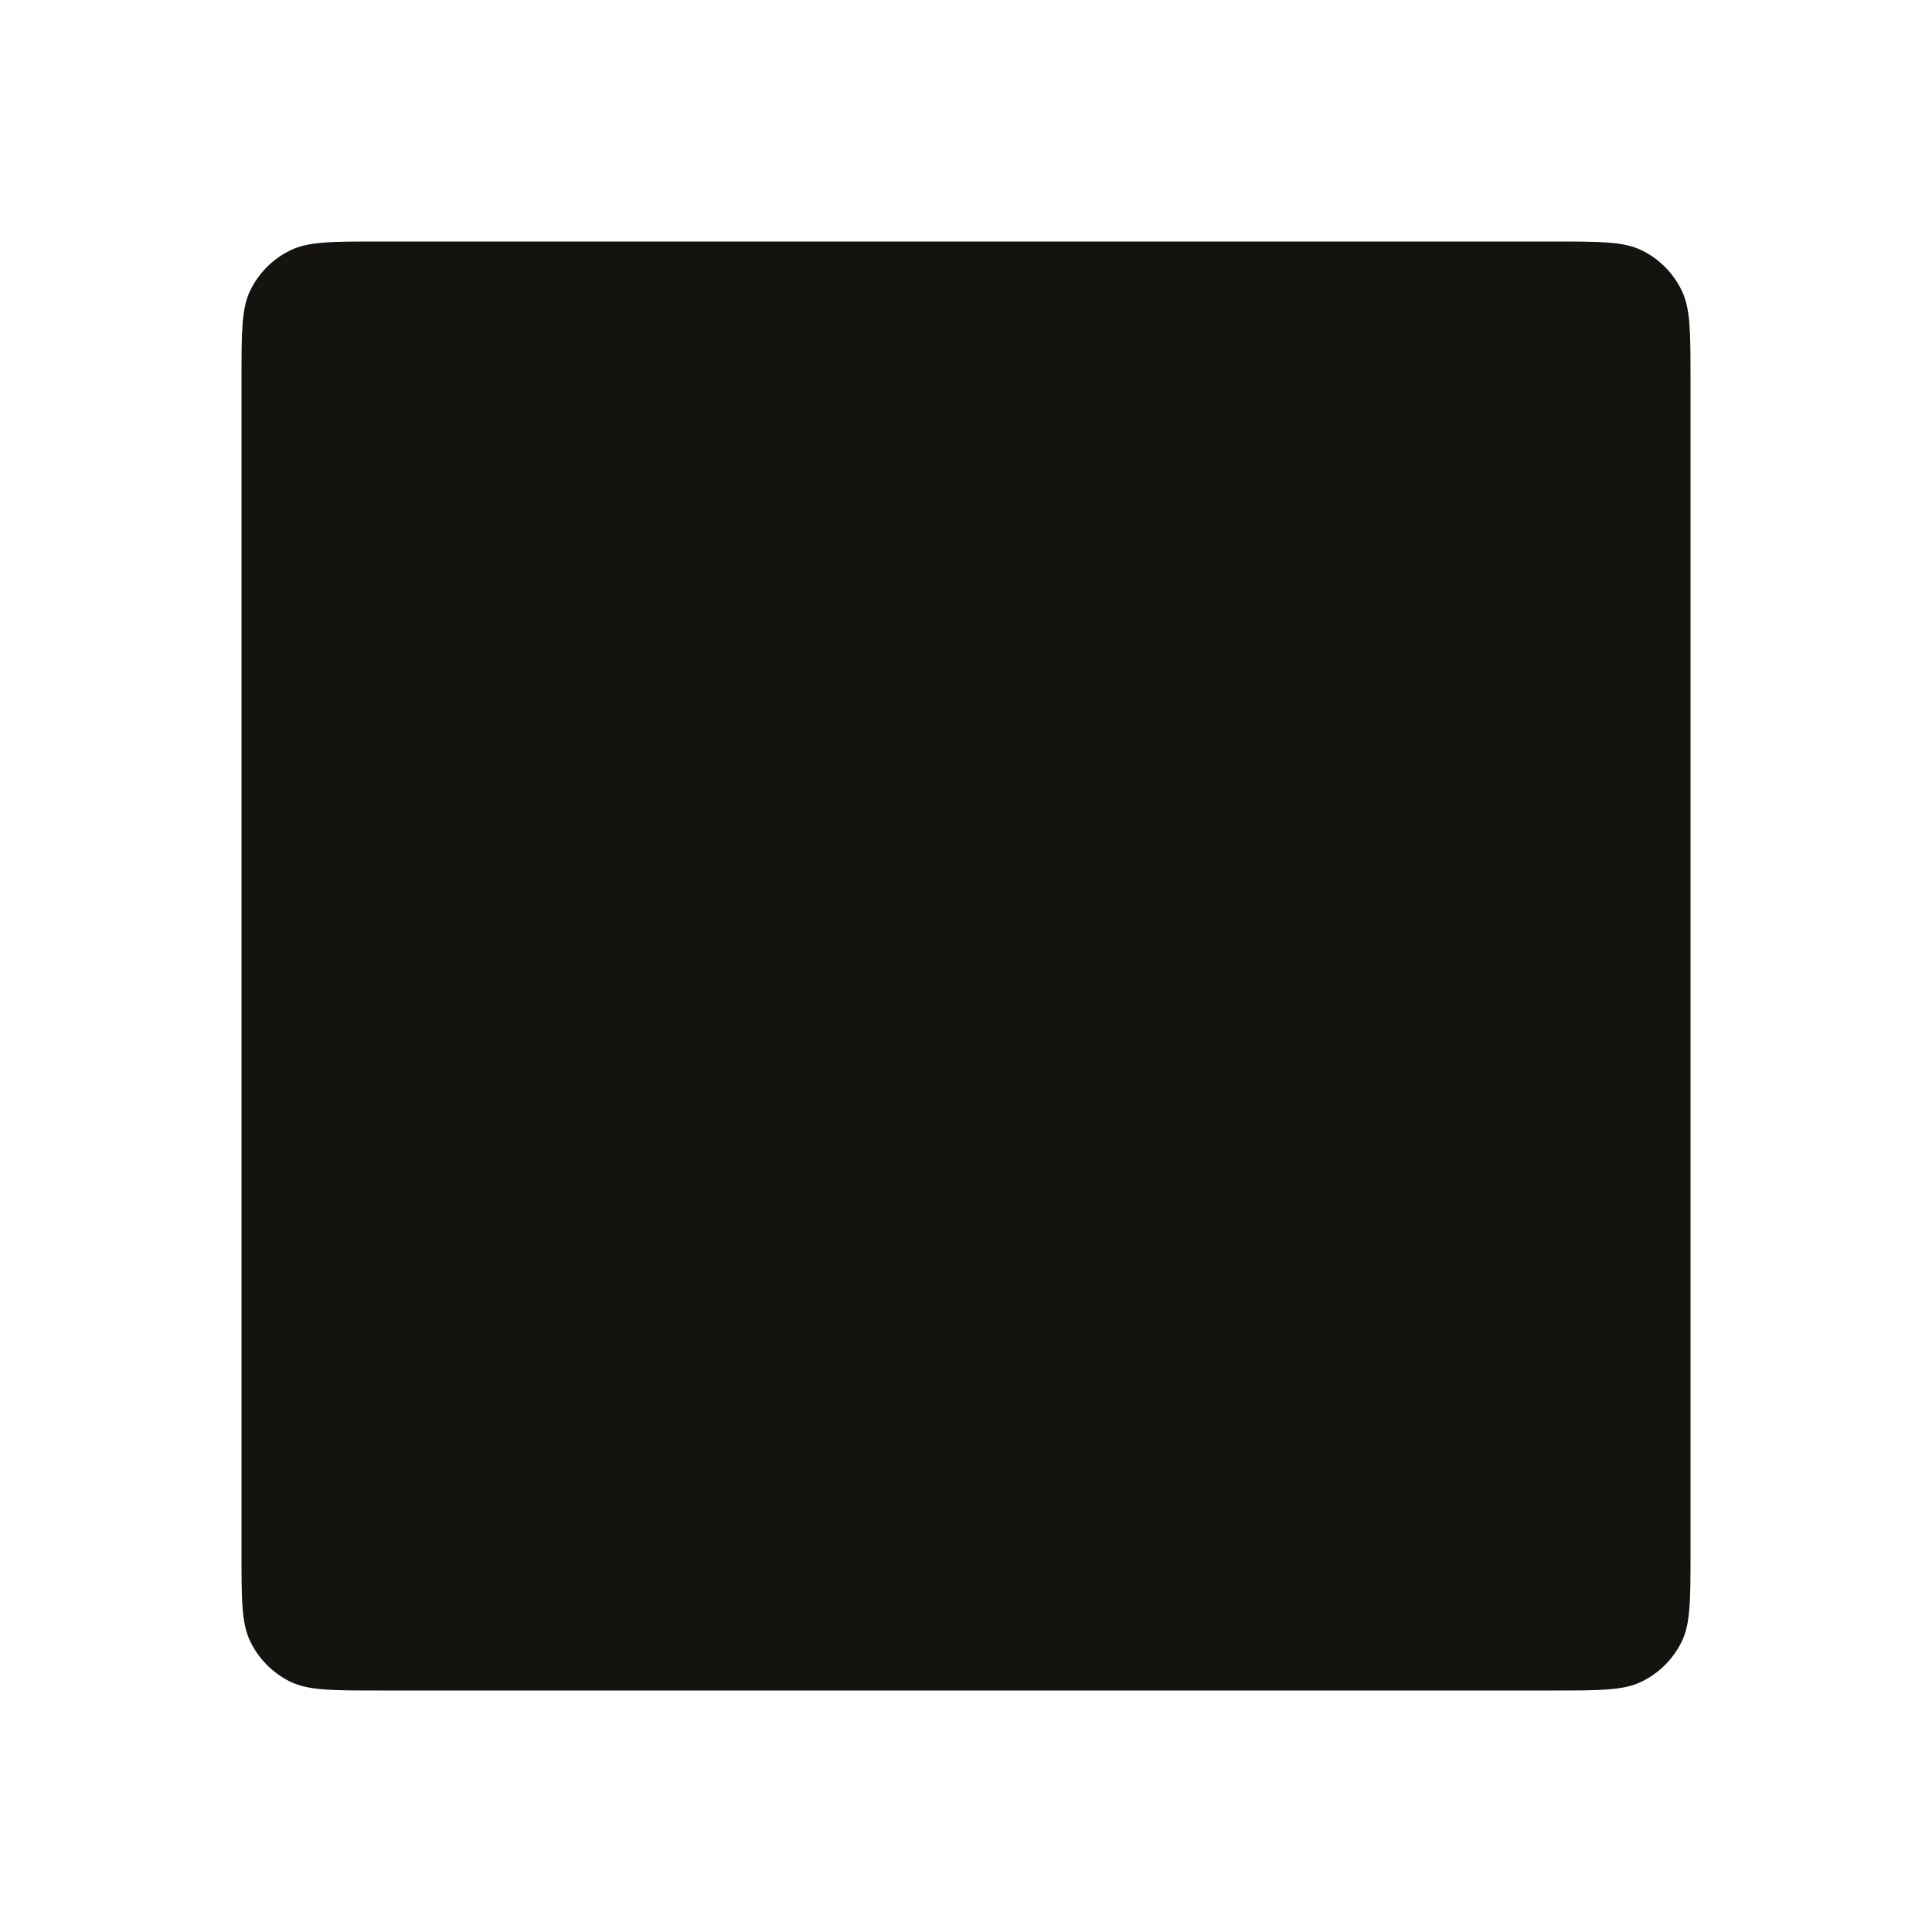
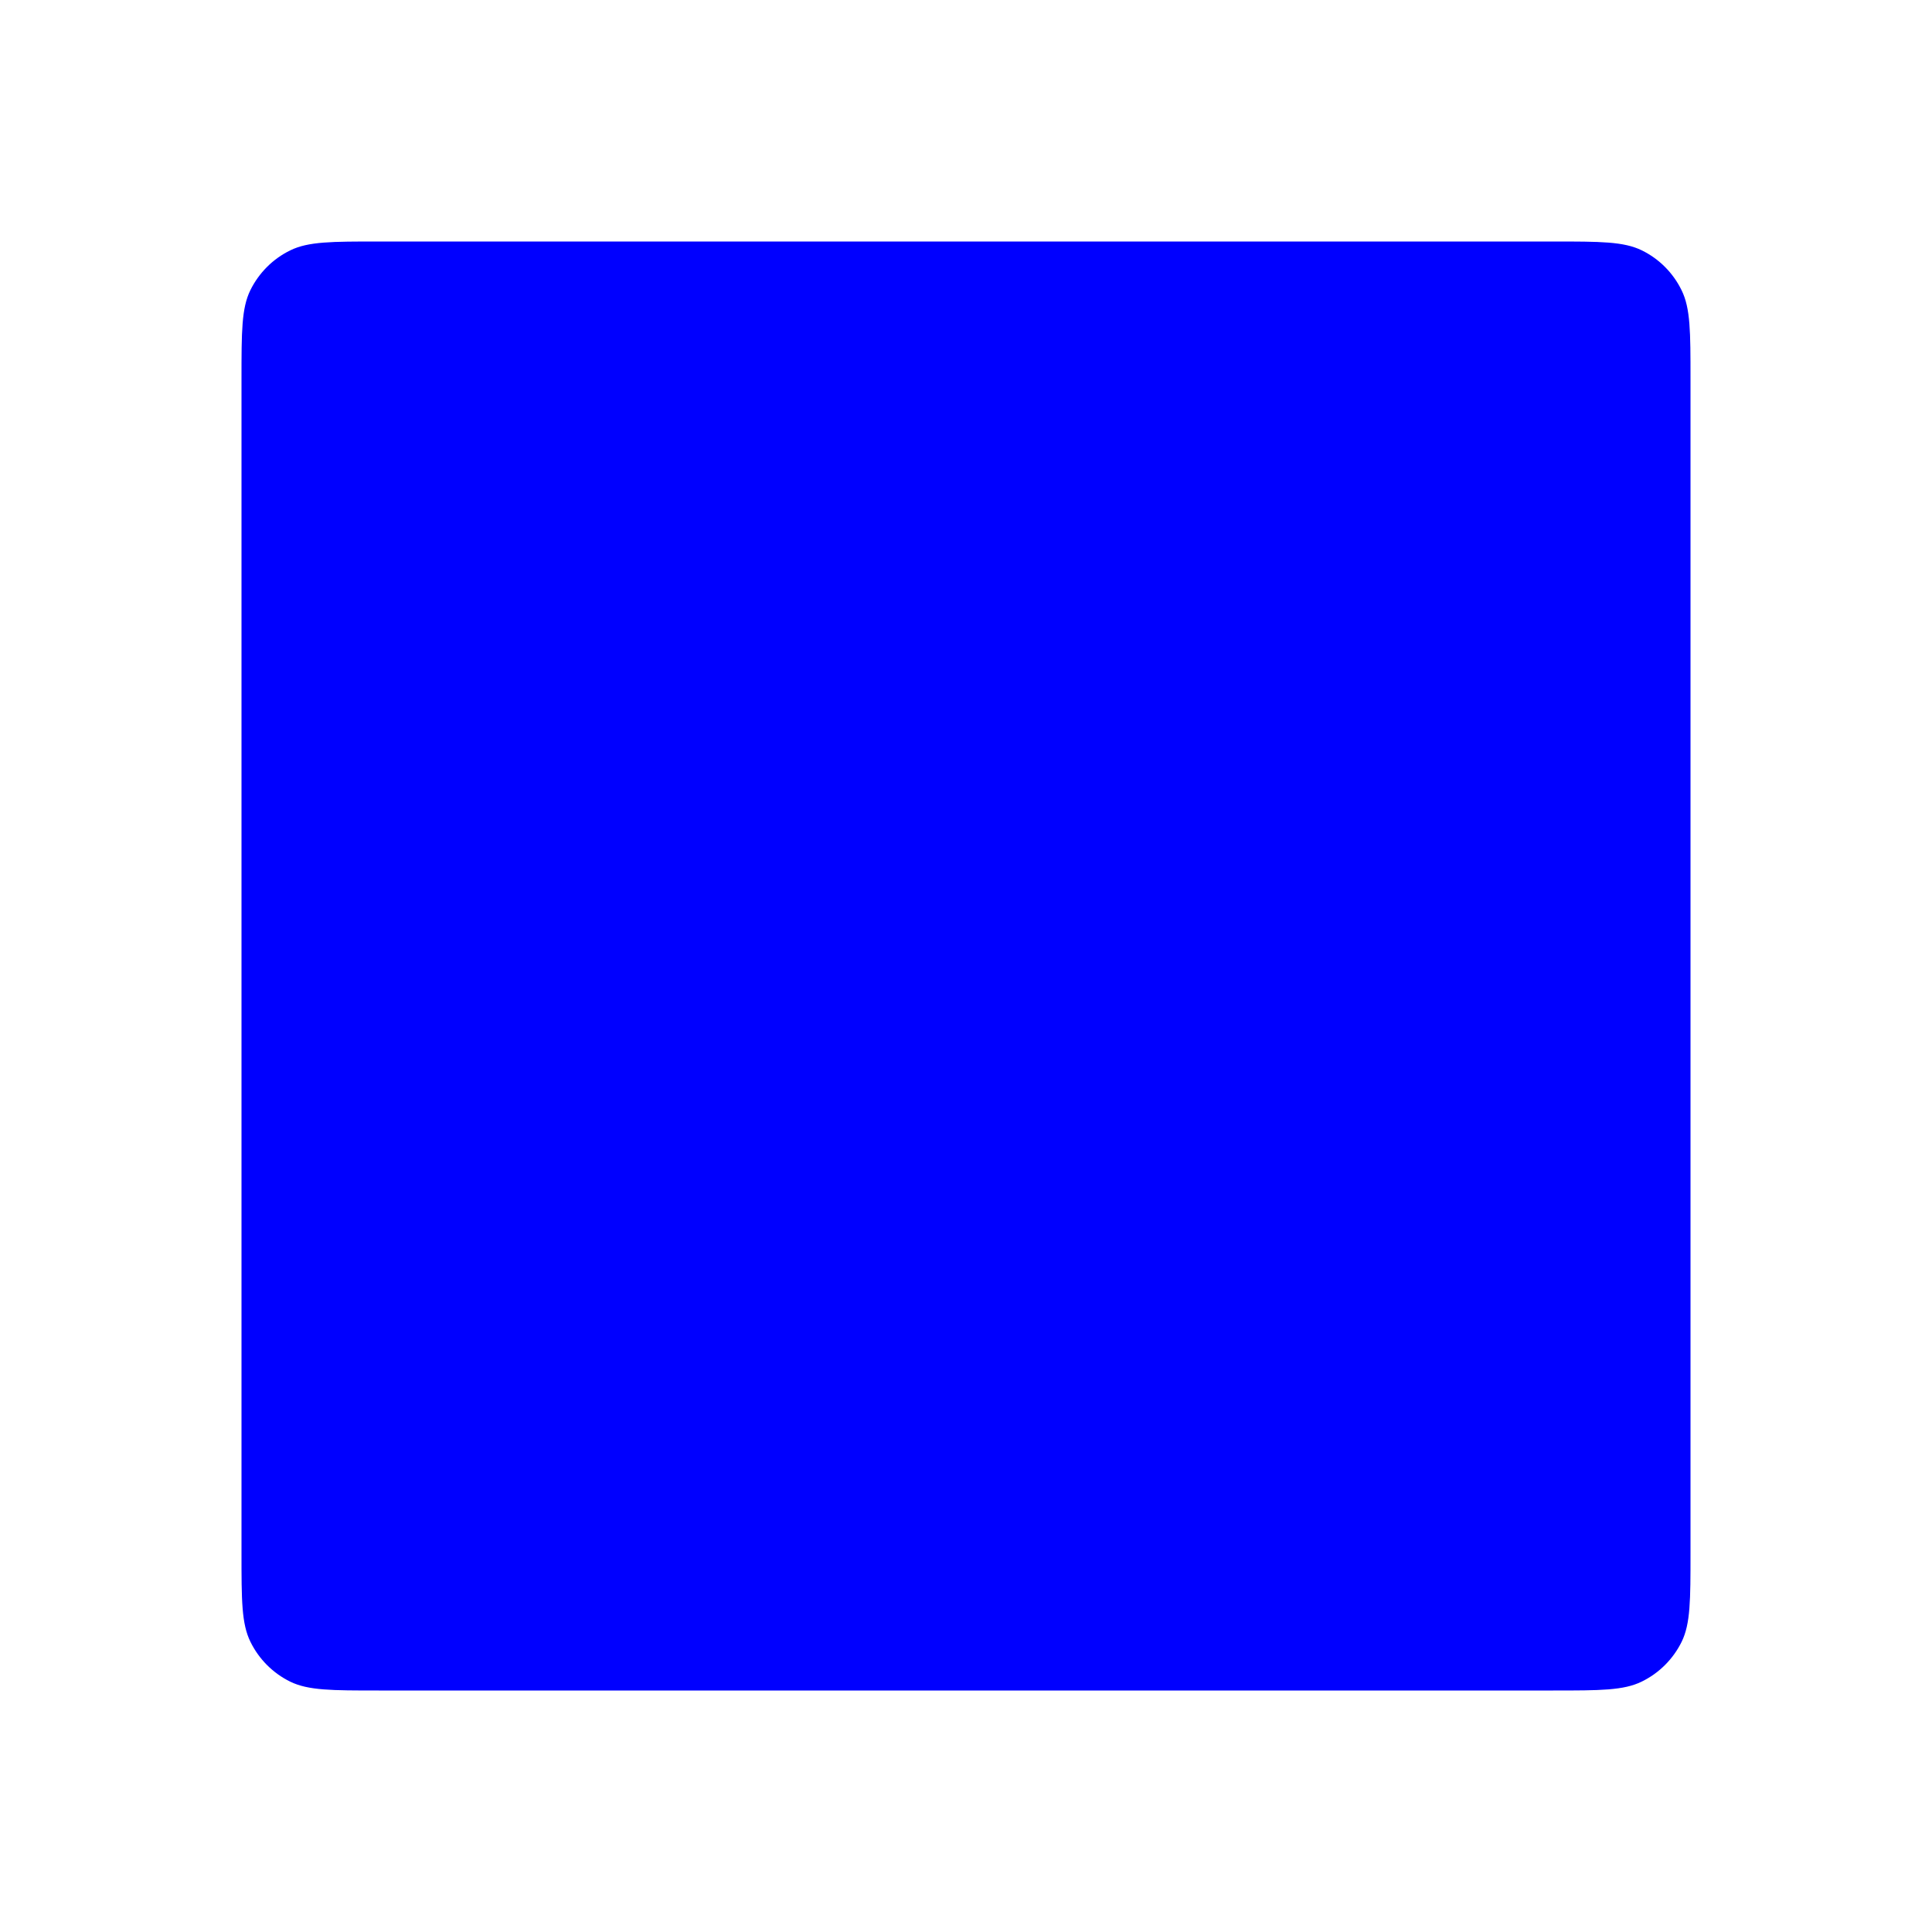
<svg xmlns="http://www.w3.org/2000/svg" fill="none" viewBox="0 0 24 24">
-   <path fill="#14130f" d="M3 4.706c0-.585 0-.877.11-1.101.106-.215.28-.39.496-.495C3.83 3 4.122 3 4.706 3h14.588c.585 0 .876 0 1.101.11.215.105.389.28.494.495.111.225.111.517.111 1.101v14.588c0 .585 0 .876-.11 1.101-.106.215-.28.389-.495.494-.225.111-.517.111-1.101.111H4.706c-.585 0-.876 0-1.101-.11a1.08 1.08 0 0 1-.494-.495C3 20.17 3 19.878 3 19.294z" />
+   <path fill="#00F" d="M3 4.706c0-.585 0-.877.11-1.101.106-.215.28-.39.496-.495C3.83 3 4.122 3 4.706 3h14.588c.585 0 .876 0 1.101.11.215.105.389.28.494.495.111.225.111.517.111 1.101v14.588c0 .585 0 .876-.11 1.101-.106.215-.28.389-.495.494-.225.111-.517.111-1.101.111H4.706c-.585 0-.876 0-1.101-.11a1.08 1.08 0 0 1-.494-.495C3 20.17 3 19.878 3 19.294z" />
</svg>
